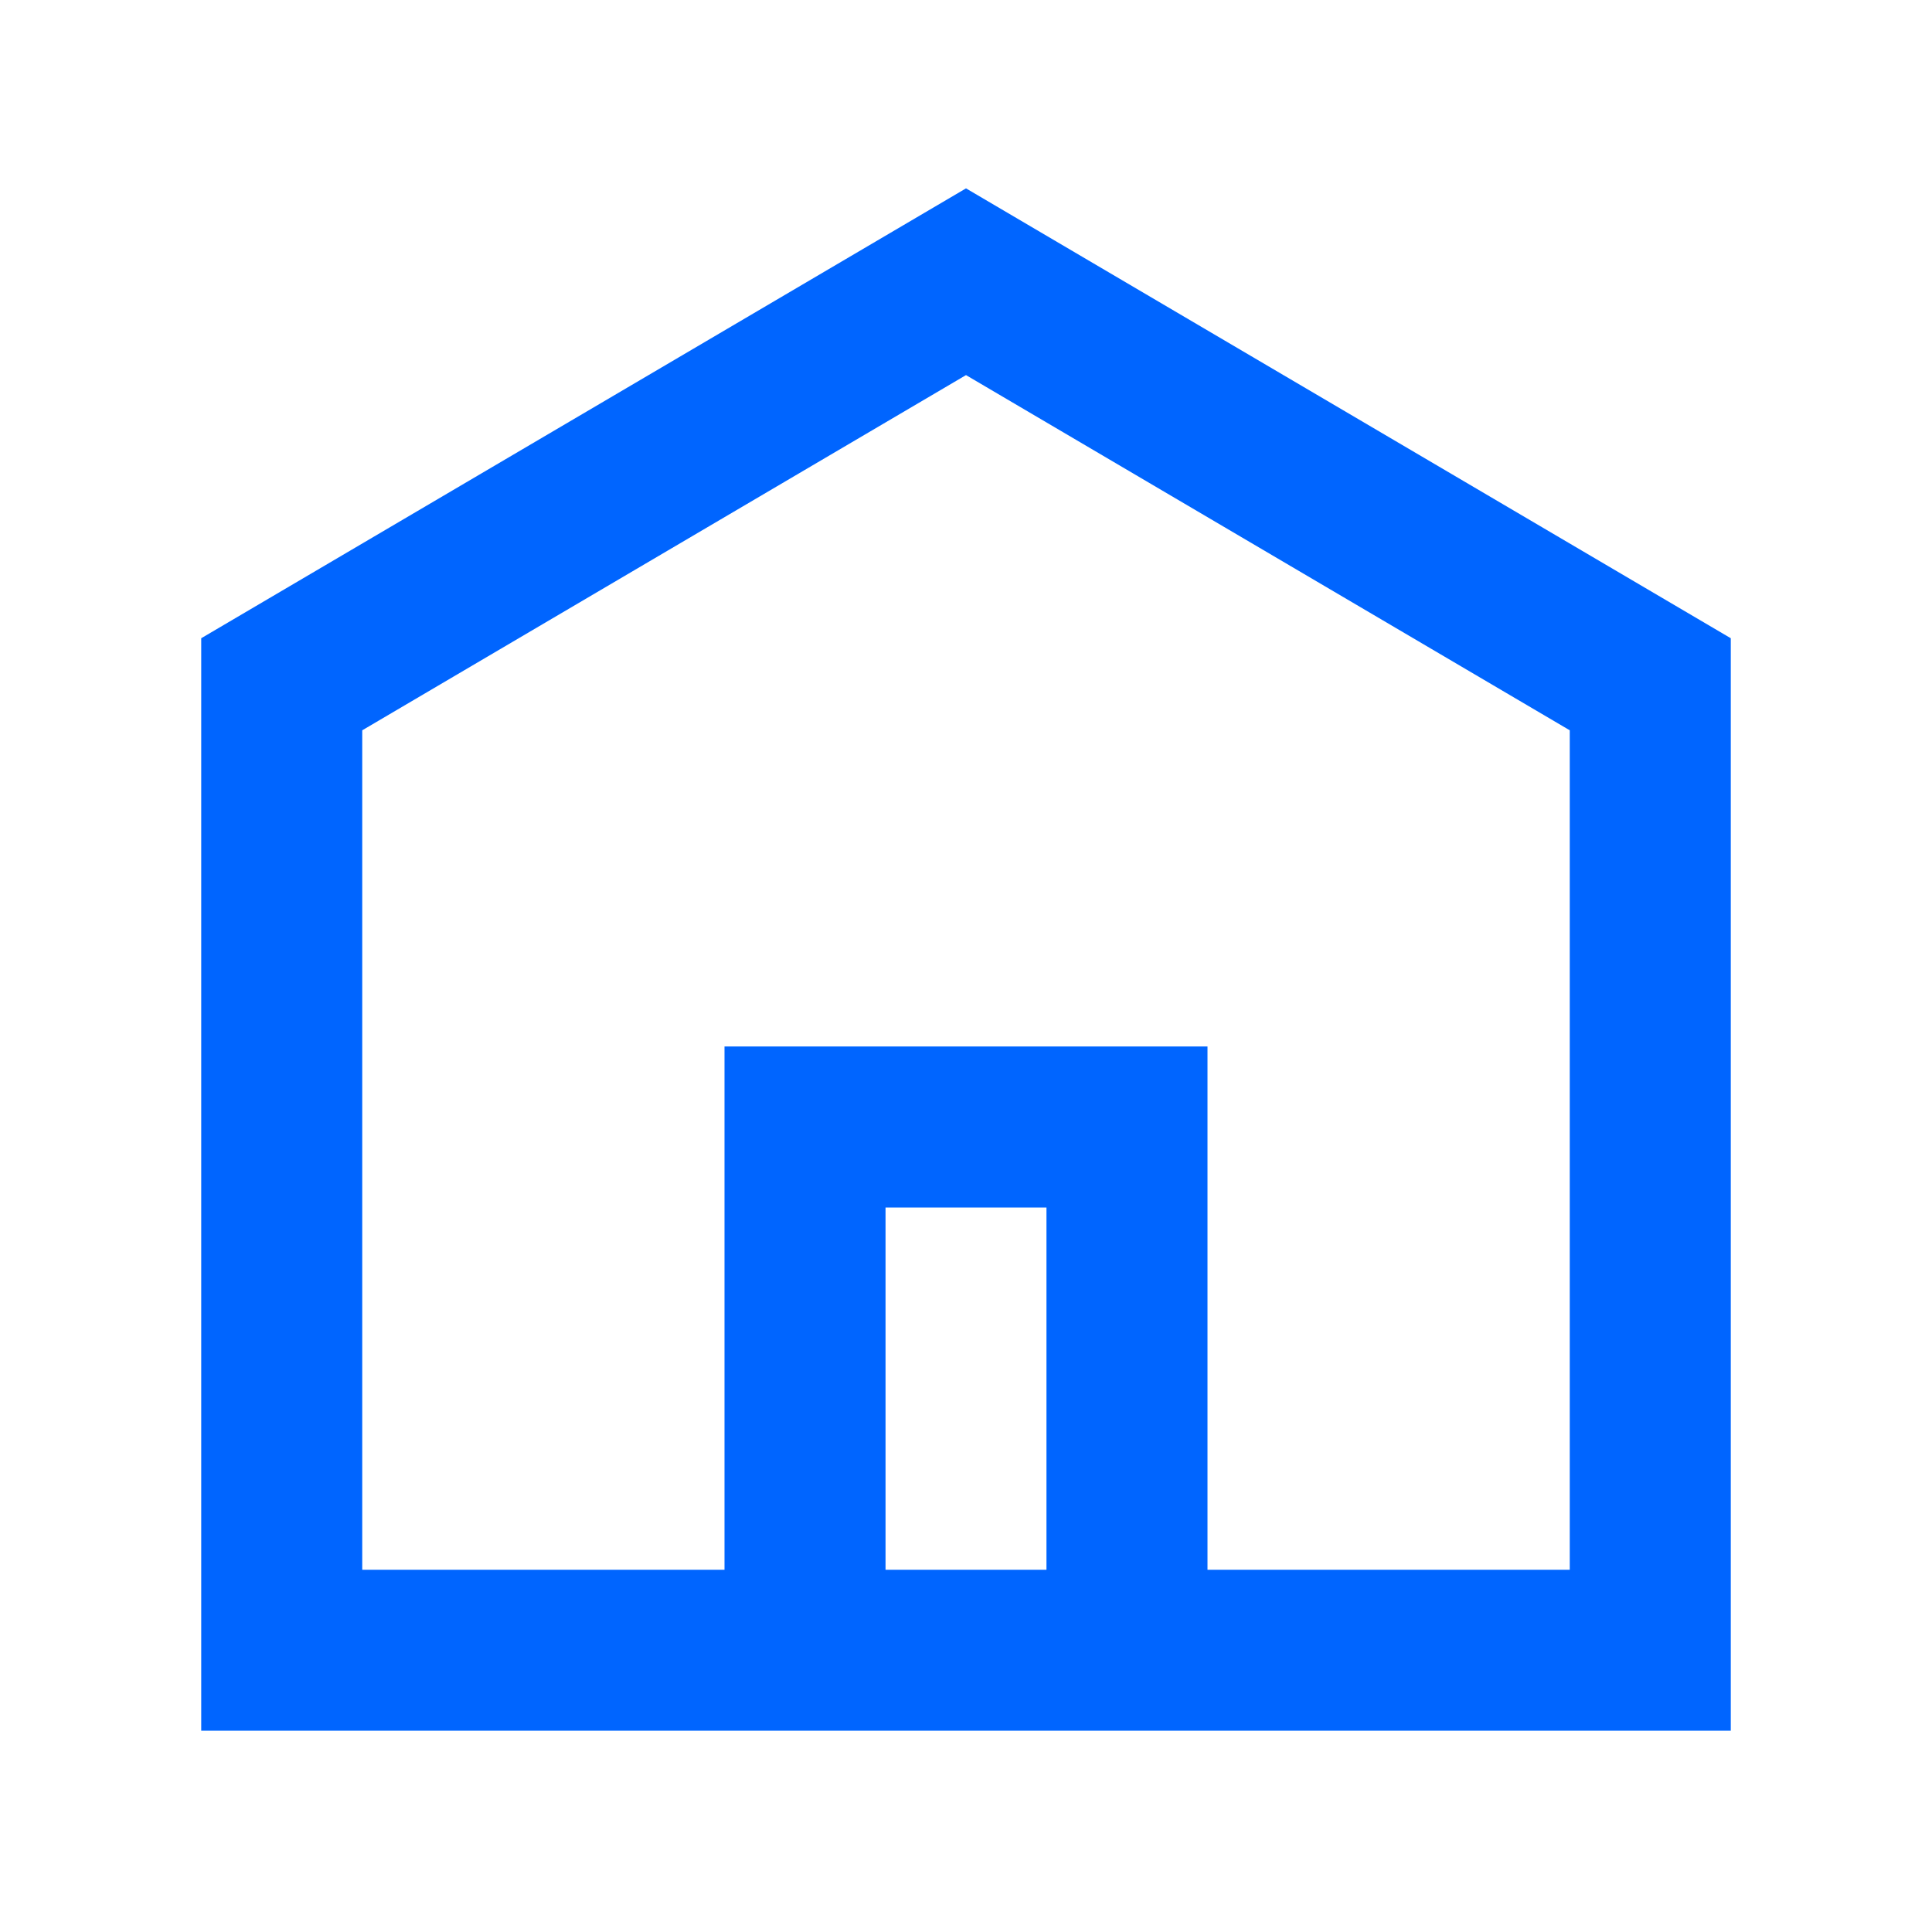
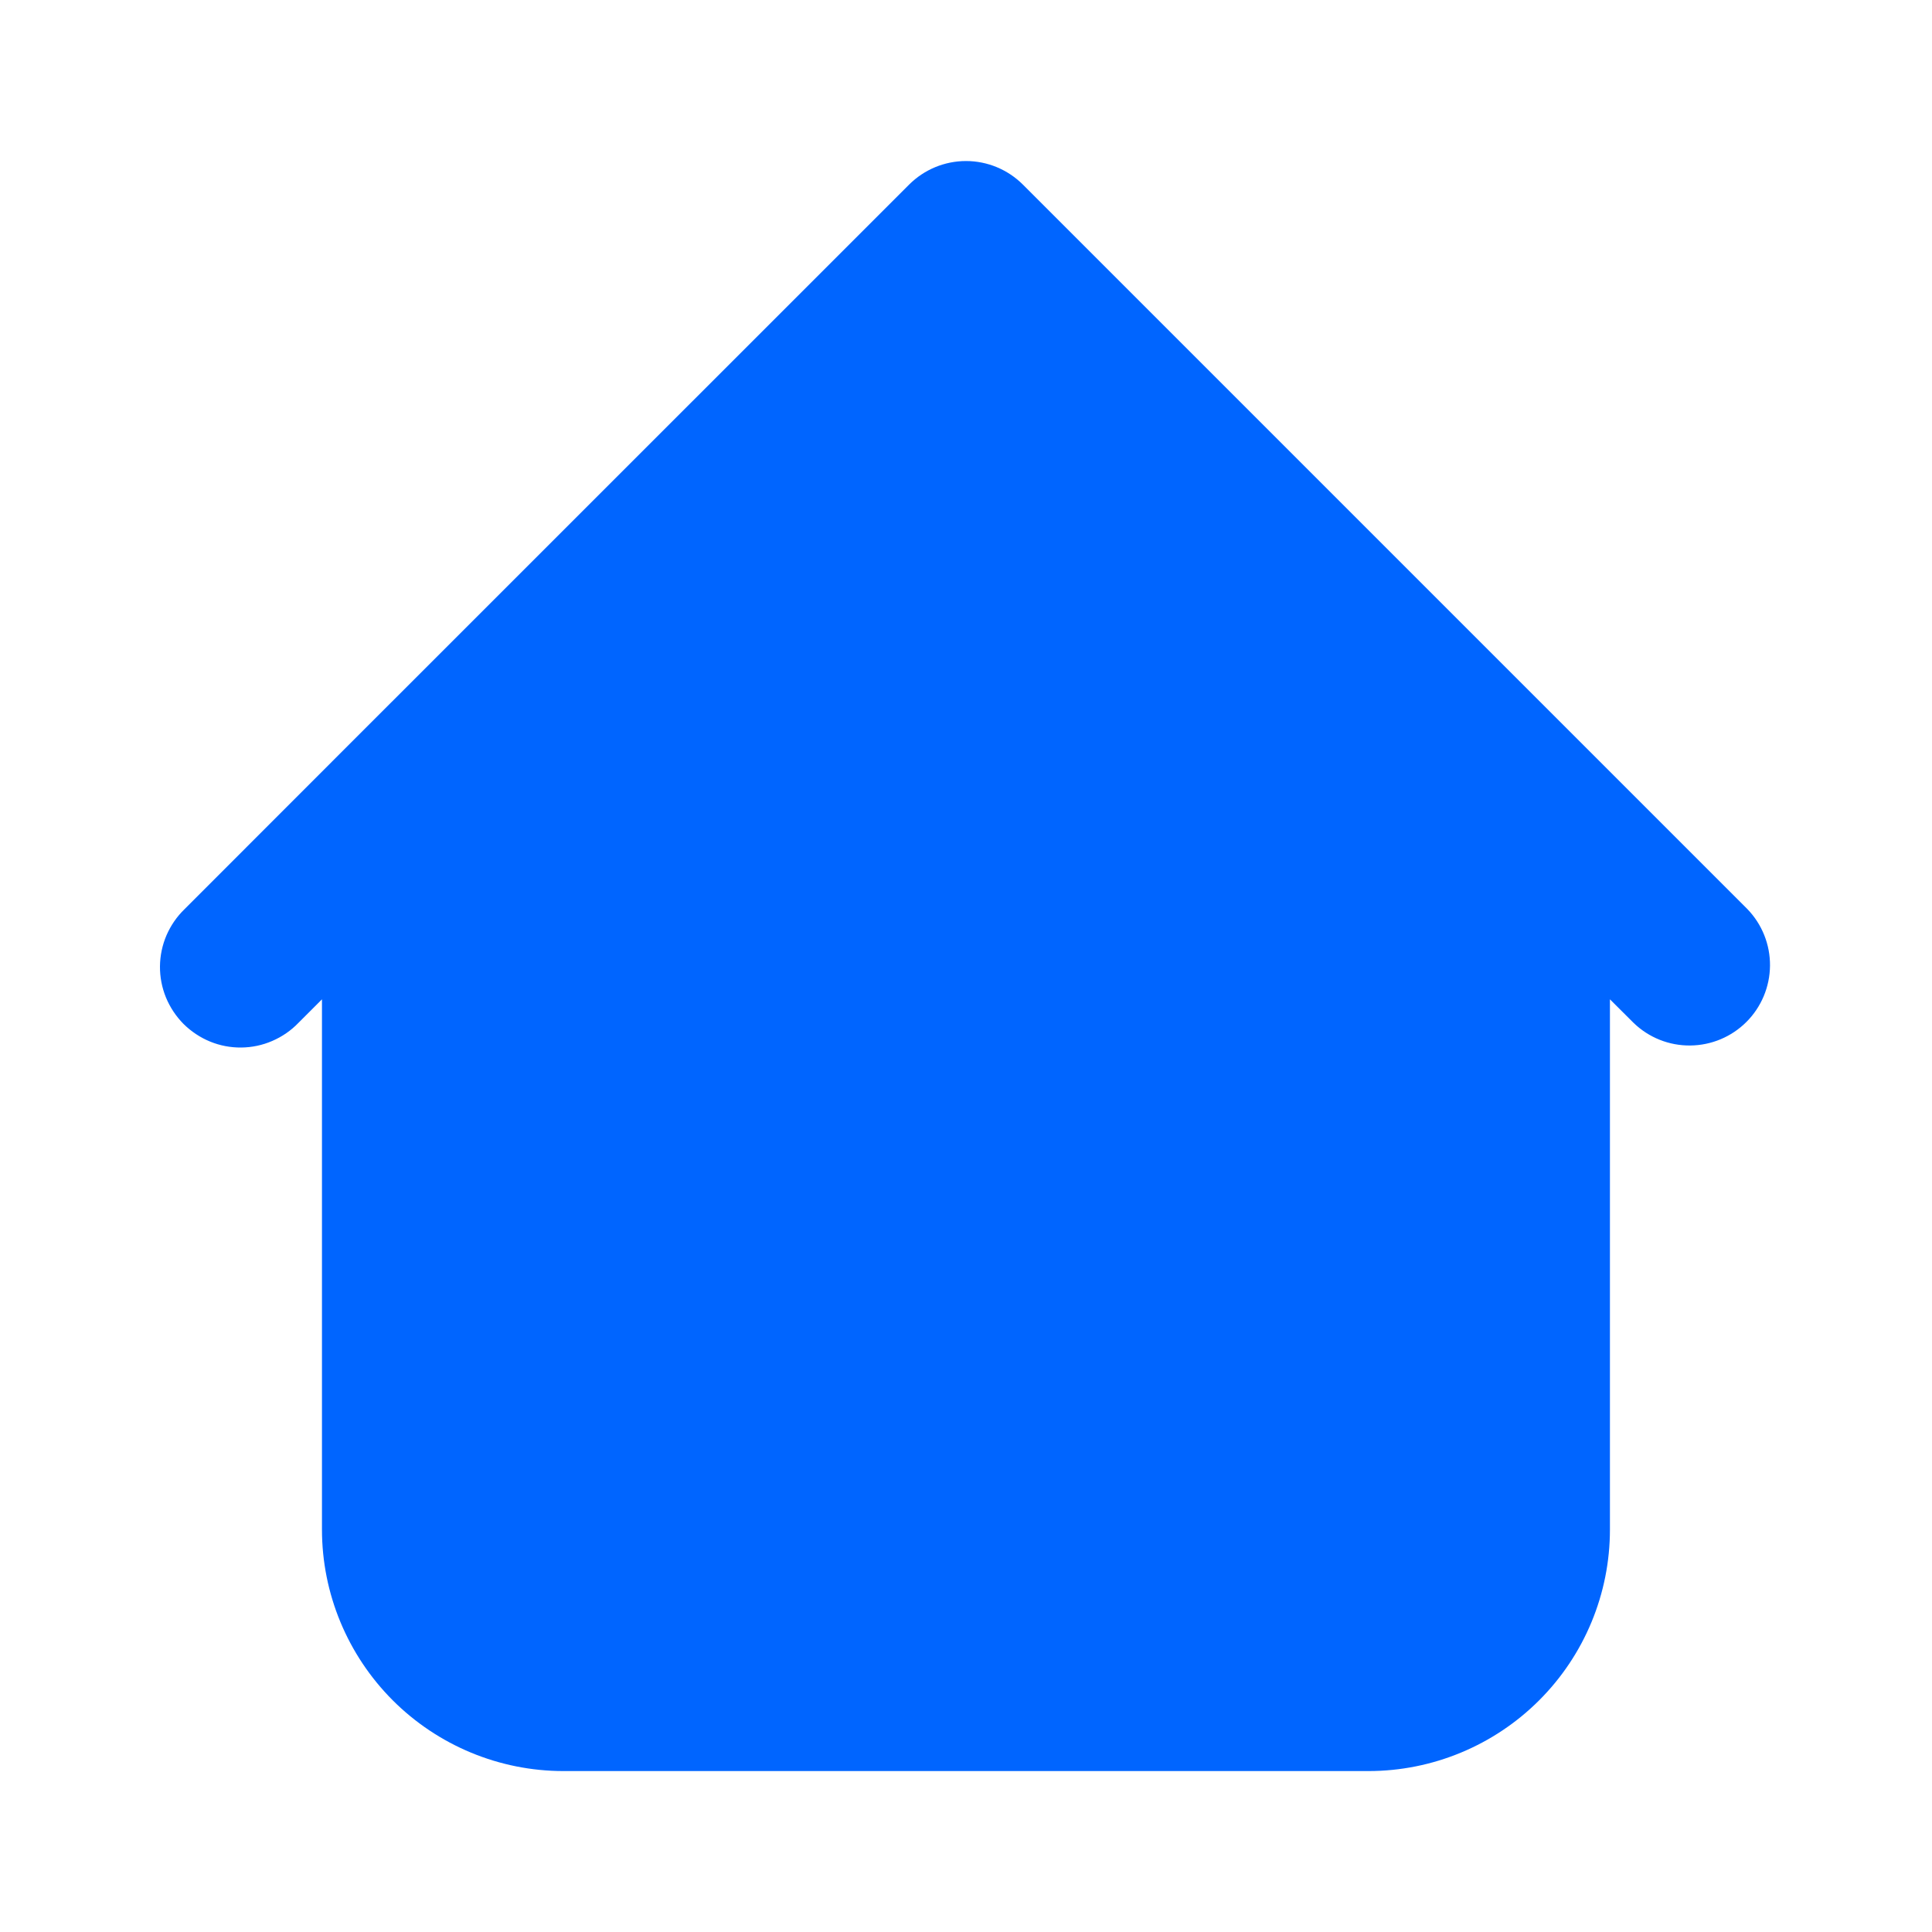
<svg xmlns="http://www.w3.org/2000/svg" width="20" height="20" viewBox="0 0 20 20" fill="none">
-   <path fill-rule="evenodd" clip-rule="evenodd" d="M10 1.95L17.917 6.607V17.916H2.083V6.607L10 1.95ZM9.167 16.25H10.833V12.5H9.167V16.25ZM12.5 16.25V10.833H7.5V16.25H3.75V7.56L10 3.883L16.25 7.56V16.25H12.5Z" fill="#0065FF" />
+   <path fill-rule="evenodd" clip-rule="evenodd" d="M10.589 1.911C10.433 1.755 10.221 1.667 10 1.667C9.779 1.667 9.567 1.755 9.411 1.911L3.577 7.744L1.911 9.411C1.831 9.488 1.768 9.58 1.724 9.681C1.68 9.783 1.657 9.893 1.656 10.003C1.655 10.114 1.676 10.223 1.718 10.326C1.76 10.428 1.822 10.521 1.9 10.6C1.979 10.678 2.072 10.74 2.174 10.782C2.276 10.824 2.386 10.845 2.497 10.844C2.607 10.843 2.717 10.82 2.818 10.776C2.92 10.732 3.012 10.669 3.089 10.589L3.333 10.345V15.834C3.333 16.497 3.597 17.132 4.065 17.601C4.534 18.07 5.17 18.334 5.833 18.334H14.166C14.829 18.334 15.465 18.07 15.934 17.601C16.403 17.132 16.666 16.497 16.666 15.834V10.345L16.911 10.589C17.068 10.741 17.278 10.825 17.497 10.823C17.715 10.821 17.924 10.734 18.079 10.579C18.233 10.425 18.321 10.216 18.323 9.997C18.325 9.779 18.241 9.568 18.089 9.411L10.589 1.911Z" fill="#0065FF" />
</svg>
